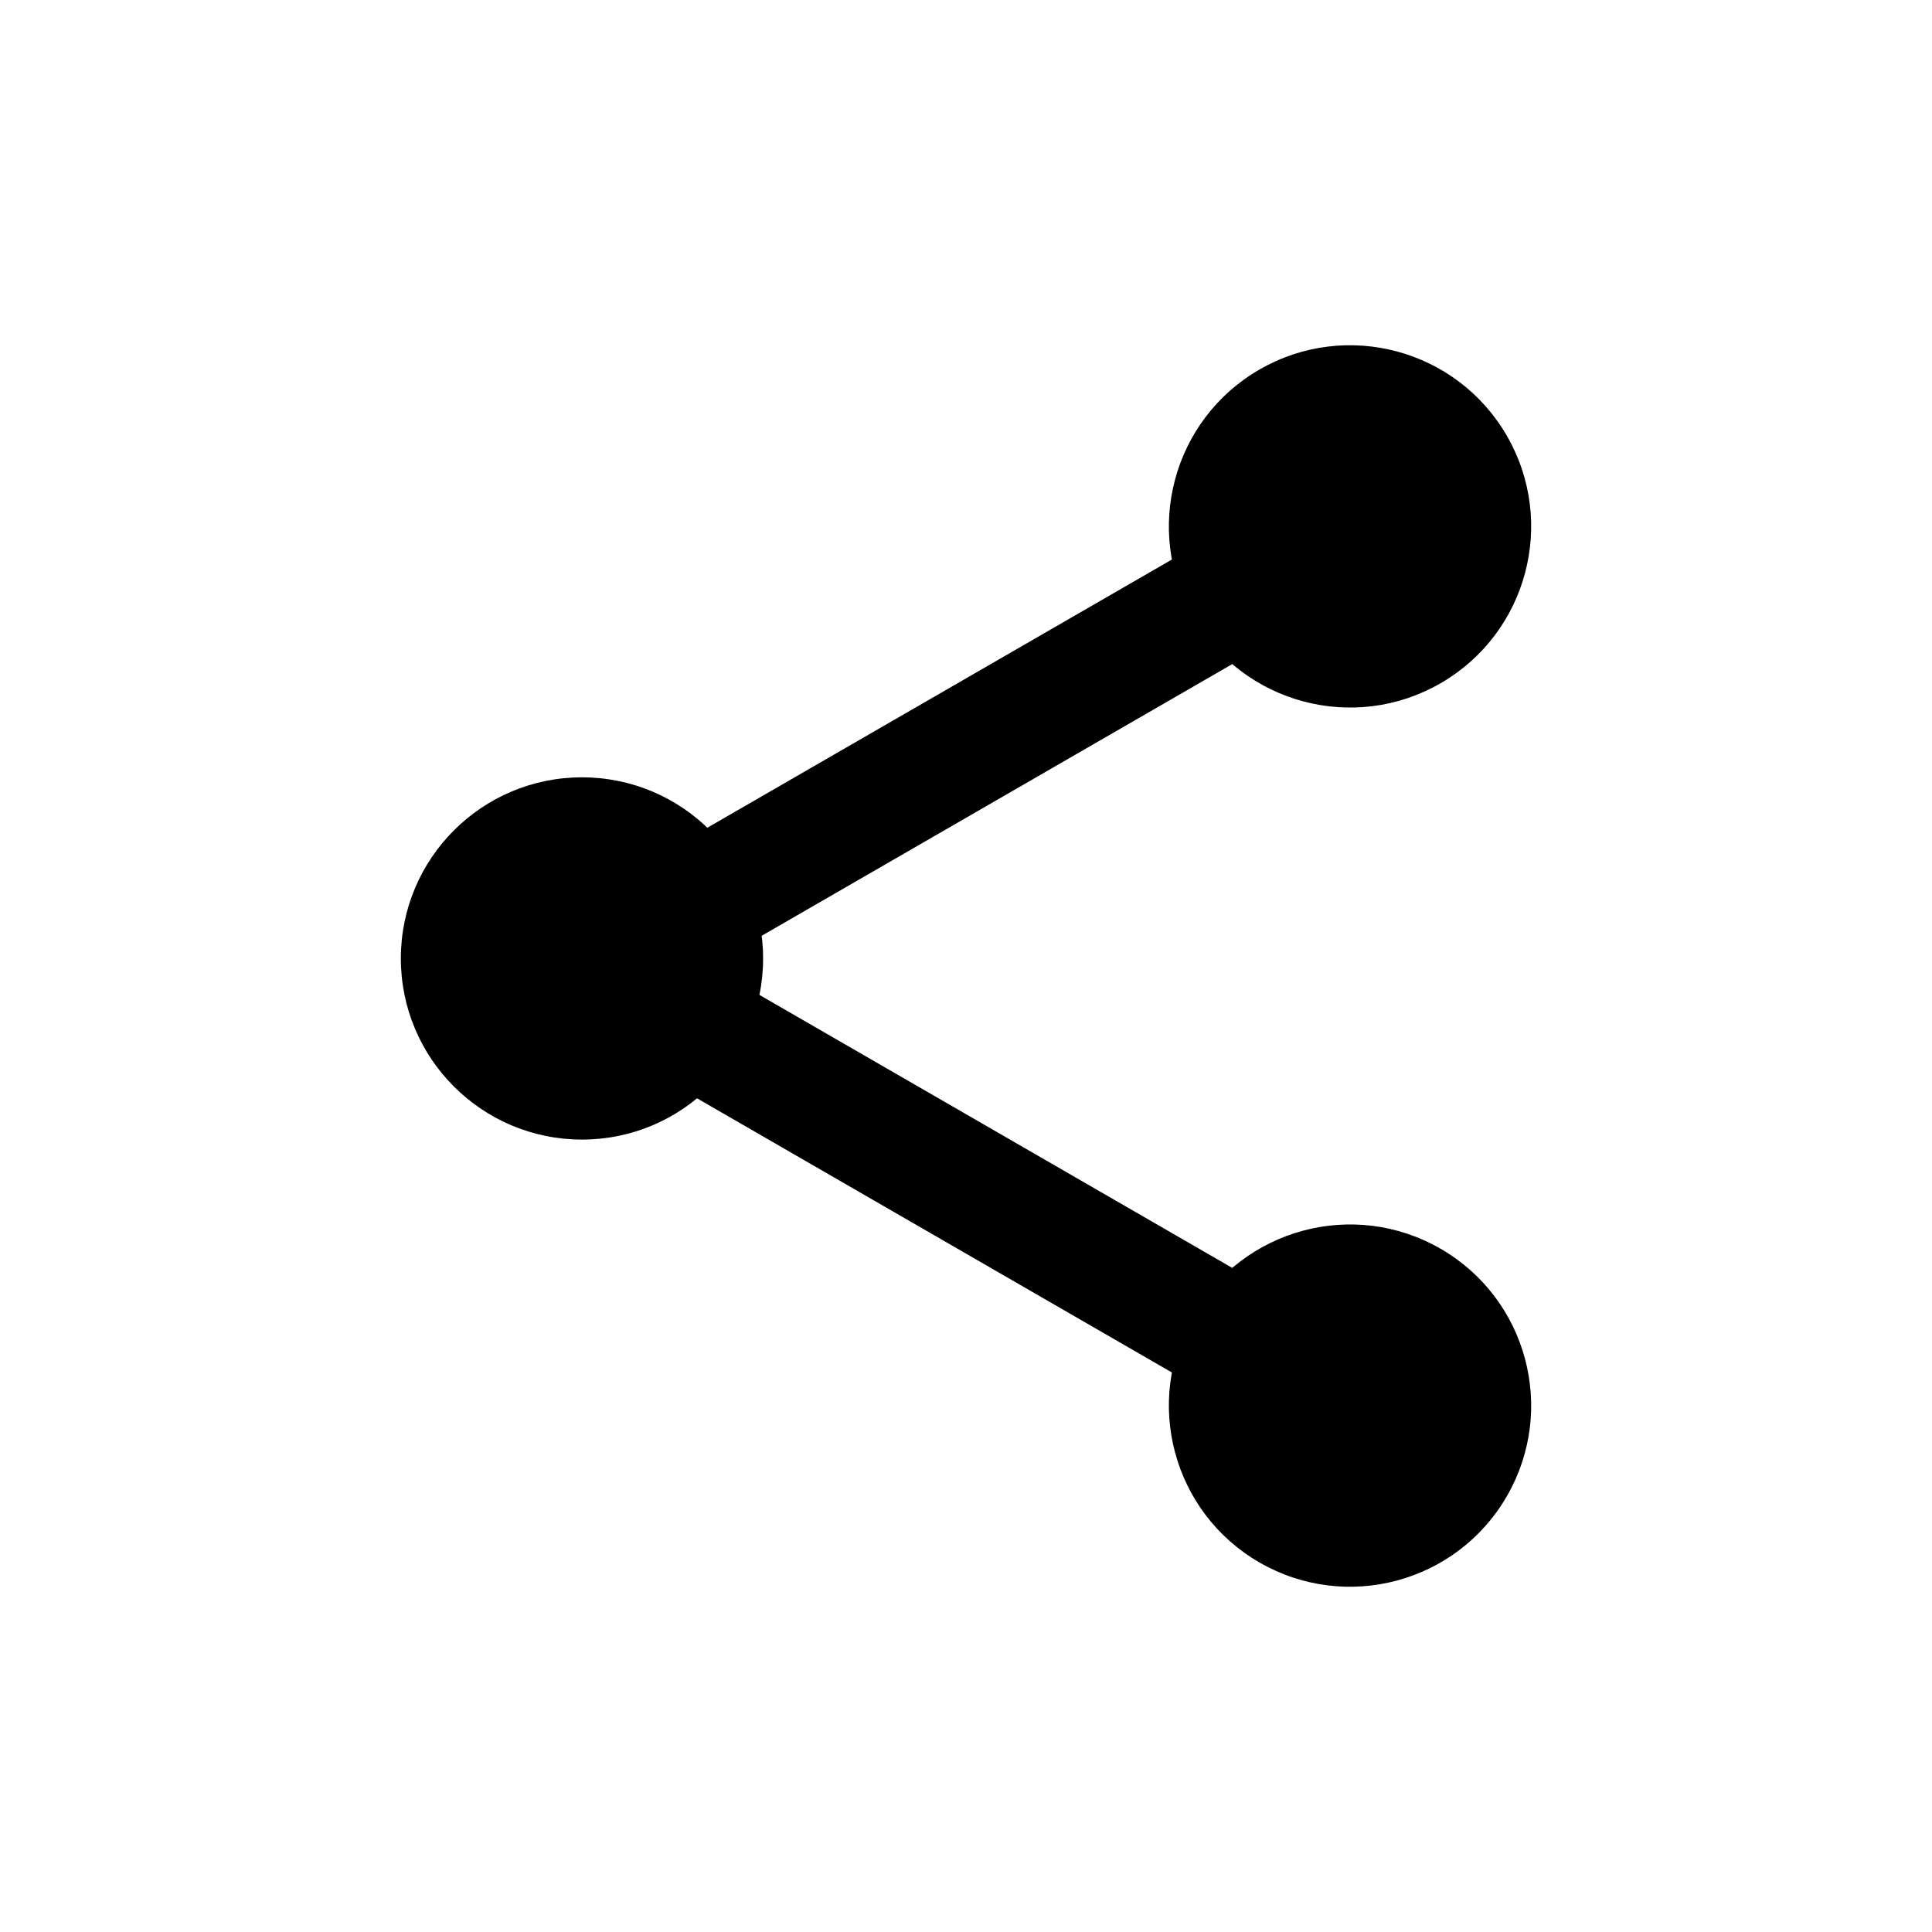
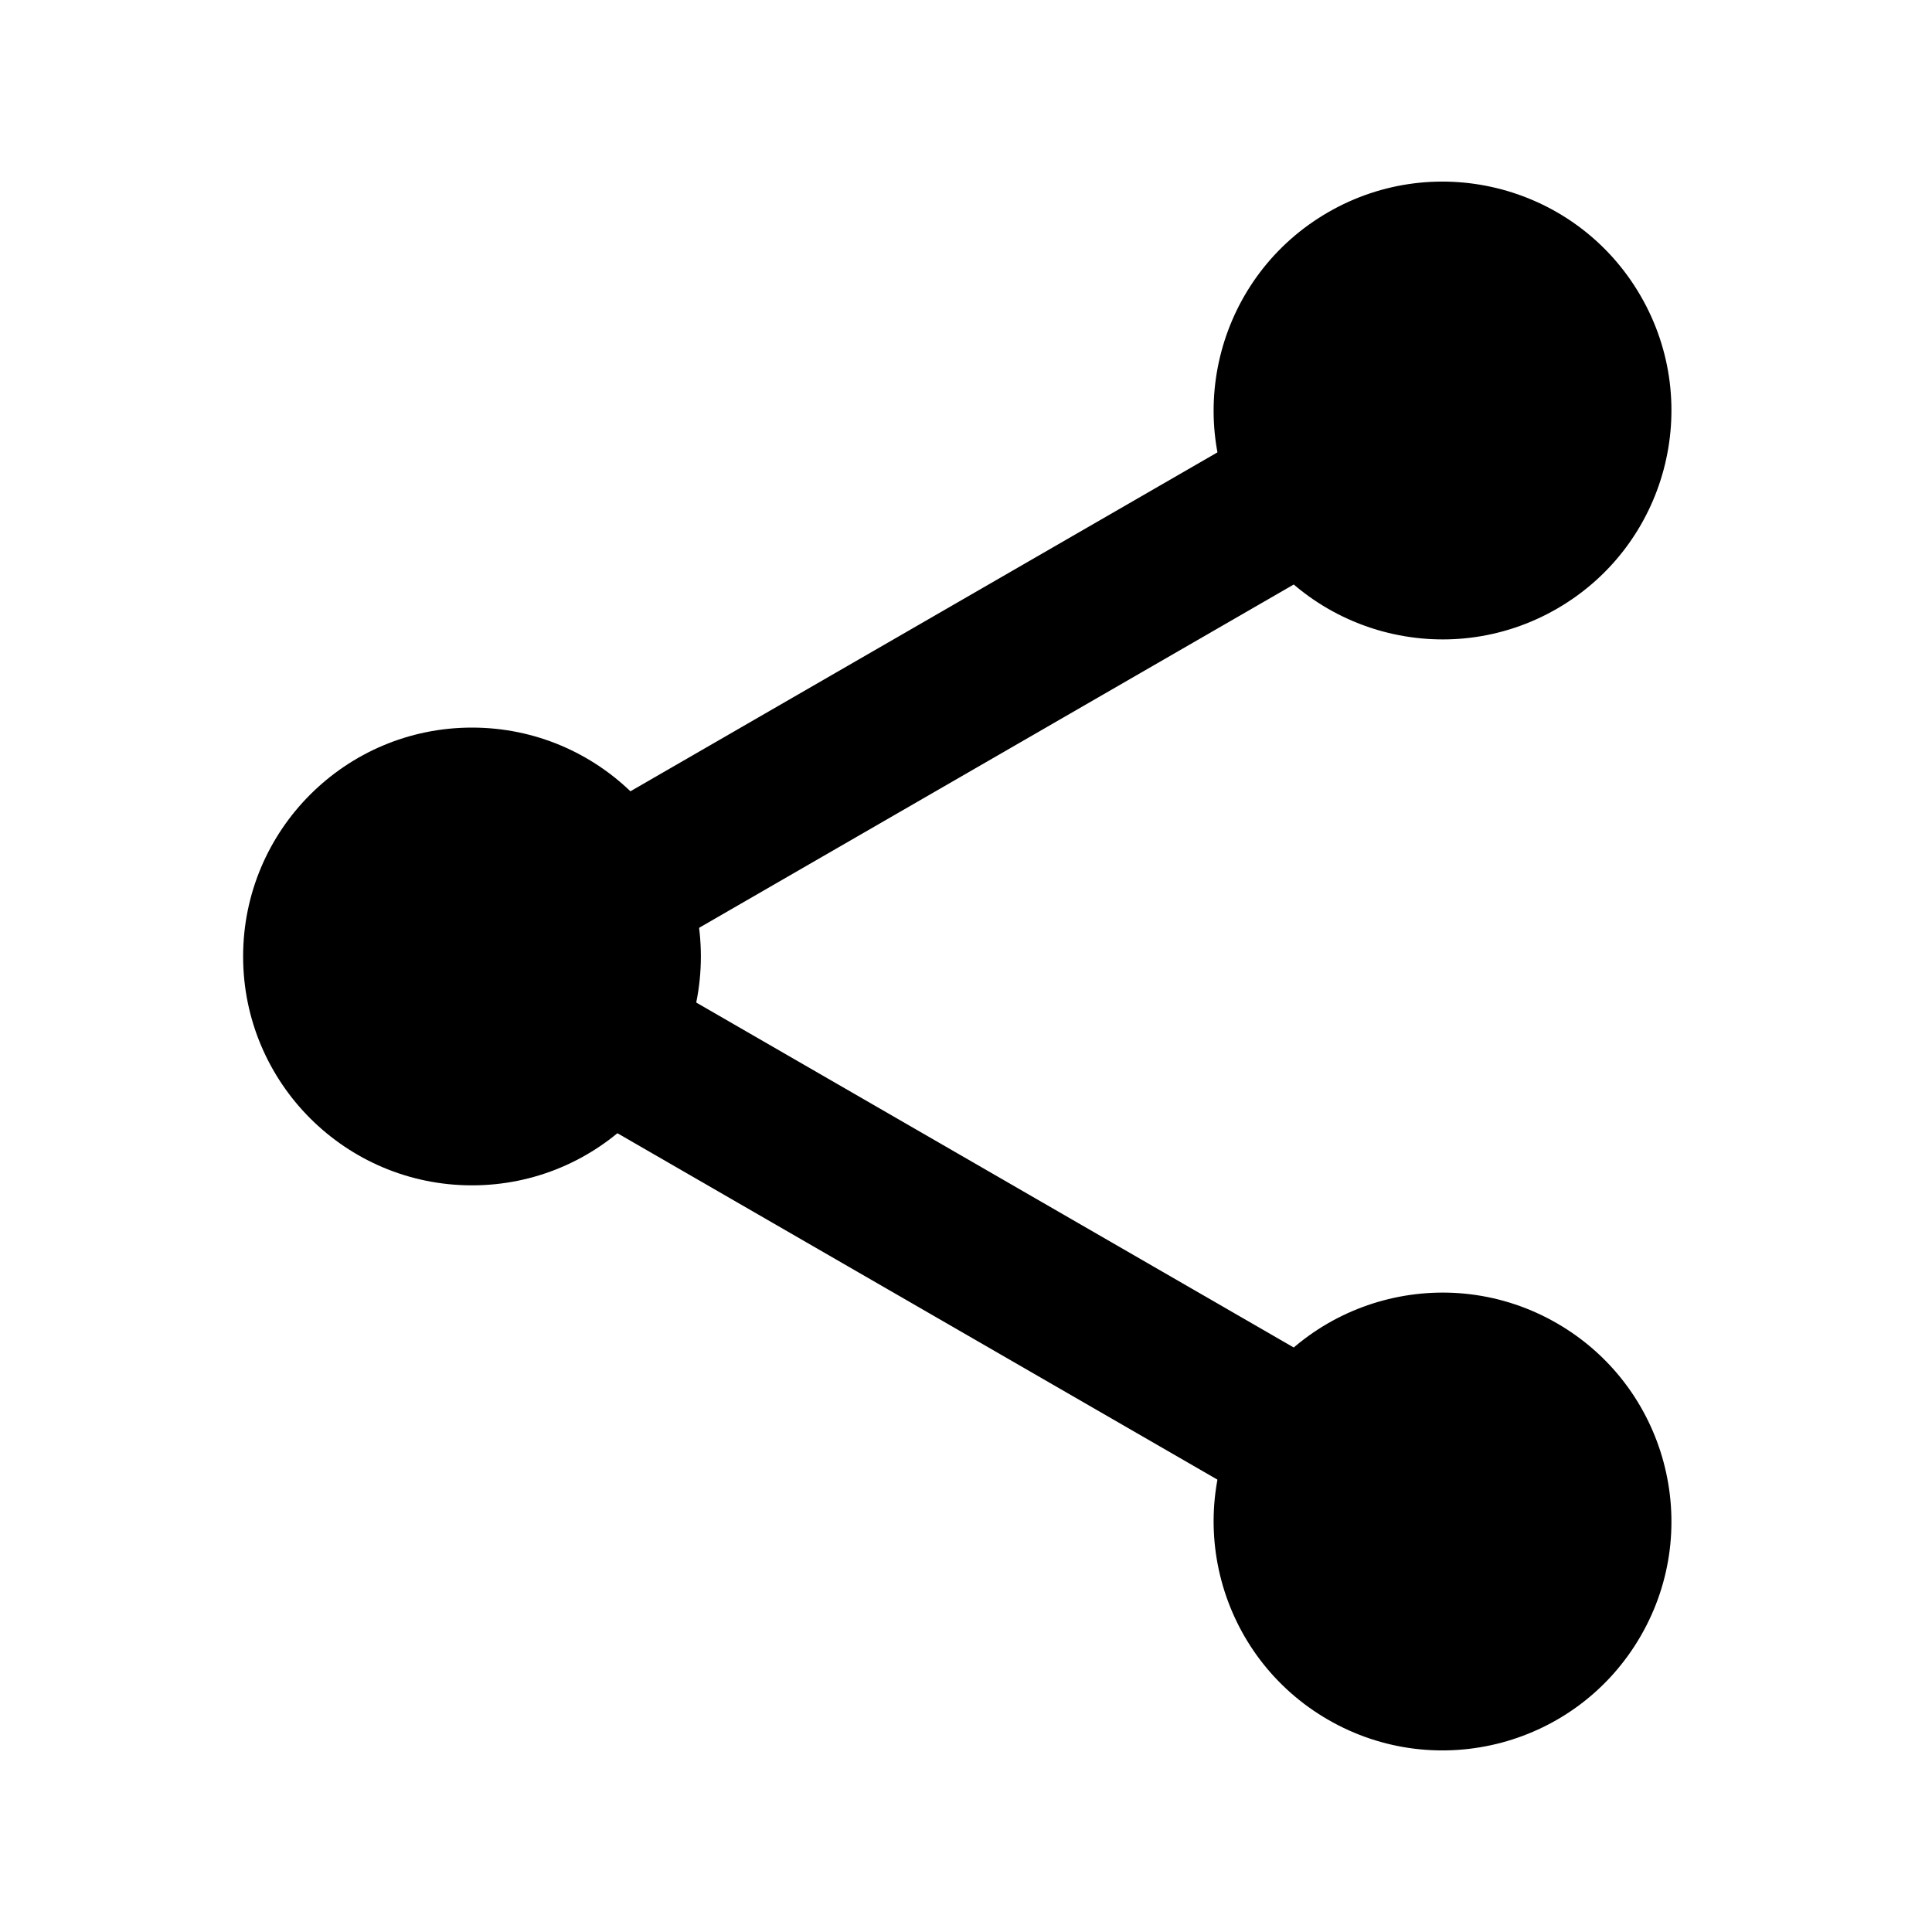
<svg xmlns="http://www.w3.org/2000/svg" width="100%" height="100%" viewBox="0 0 128 128" version="1.1" xml:space="preserve" style="fill-rule:evenodd;clip-rule:evenodd;stroke-linejoin:round;stroke-miterlimit:1.414;">
-   <g transform="matrix(1,0,0,1,5.55736,-17.5)">
+   <g transform="matrix(1.26364,0,0,1.26364,-10.4292,-38.9863)">
    <g transform="matrix(1,0,0,1,-1,9)">
      <circle cx="34" cy="72" r="12" />
    </g>
    <g transform="matrix(0.866025,0.5,-0.5,0.866025,40.5409,11.6994)">
      <g transform="matrix(1,0,0,1,53,-8)">
        <circle cx="34" cy="72" r="12" />
      </g>
      <g transform="matrix(1,0,0,0.421053,3.5,48.2105)">
        <rect x="25" y="28" width="65" height="19" />
      </g>
    </g>
    <g transform="matrix(0.866025,-0.5,0.5,0.866025,-23.4591,40.4494)">
      <g transform="matrix(1,0,0,1,53,-8)">
        <circle cx="34" cy="72" r="12" />
      </g>
      <g transform="matrix(1,0,0,0.421053,3.5,48.2105)">
        <rect x="25" y="28" width="65" height="19" />
      </g>
    </g>
  </g>
</svg>
